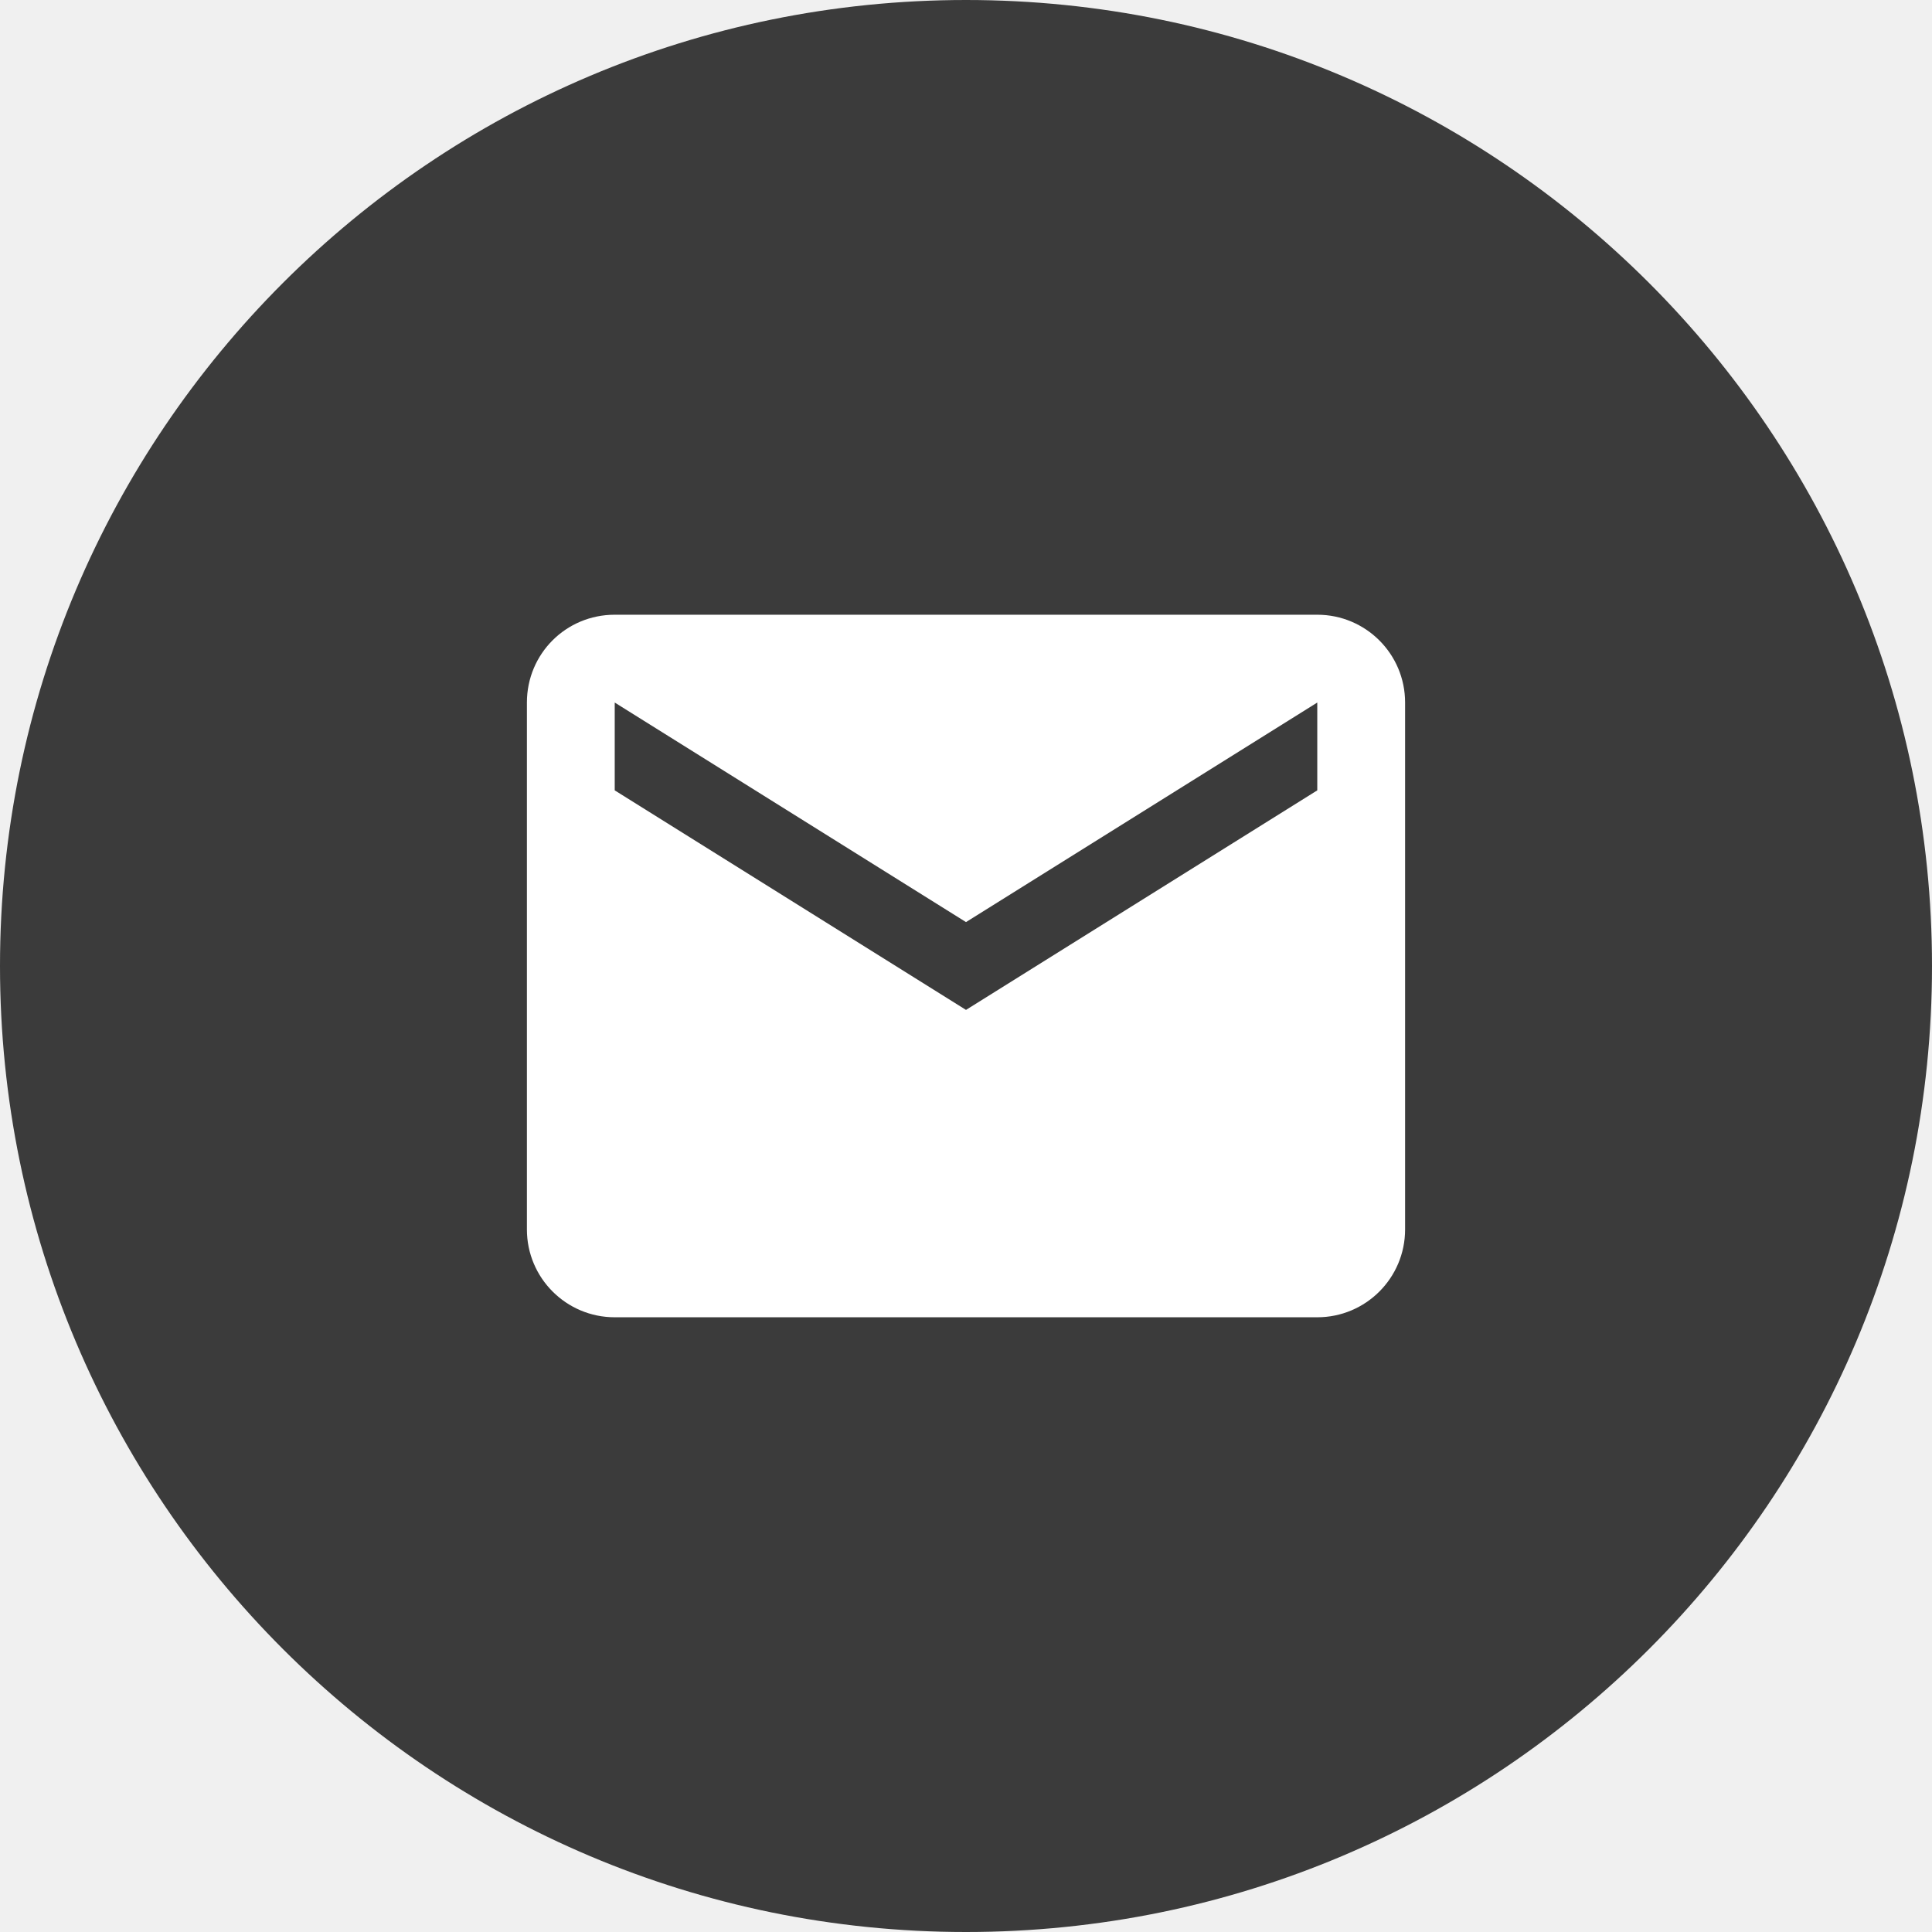
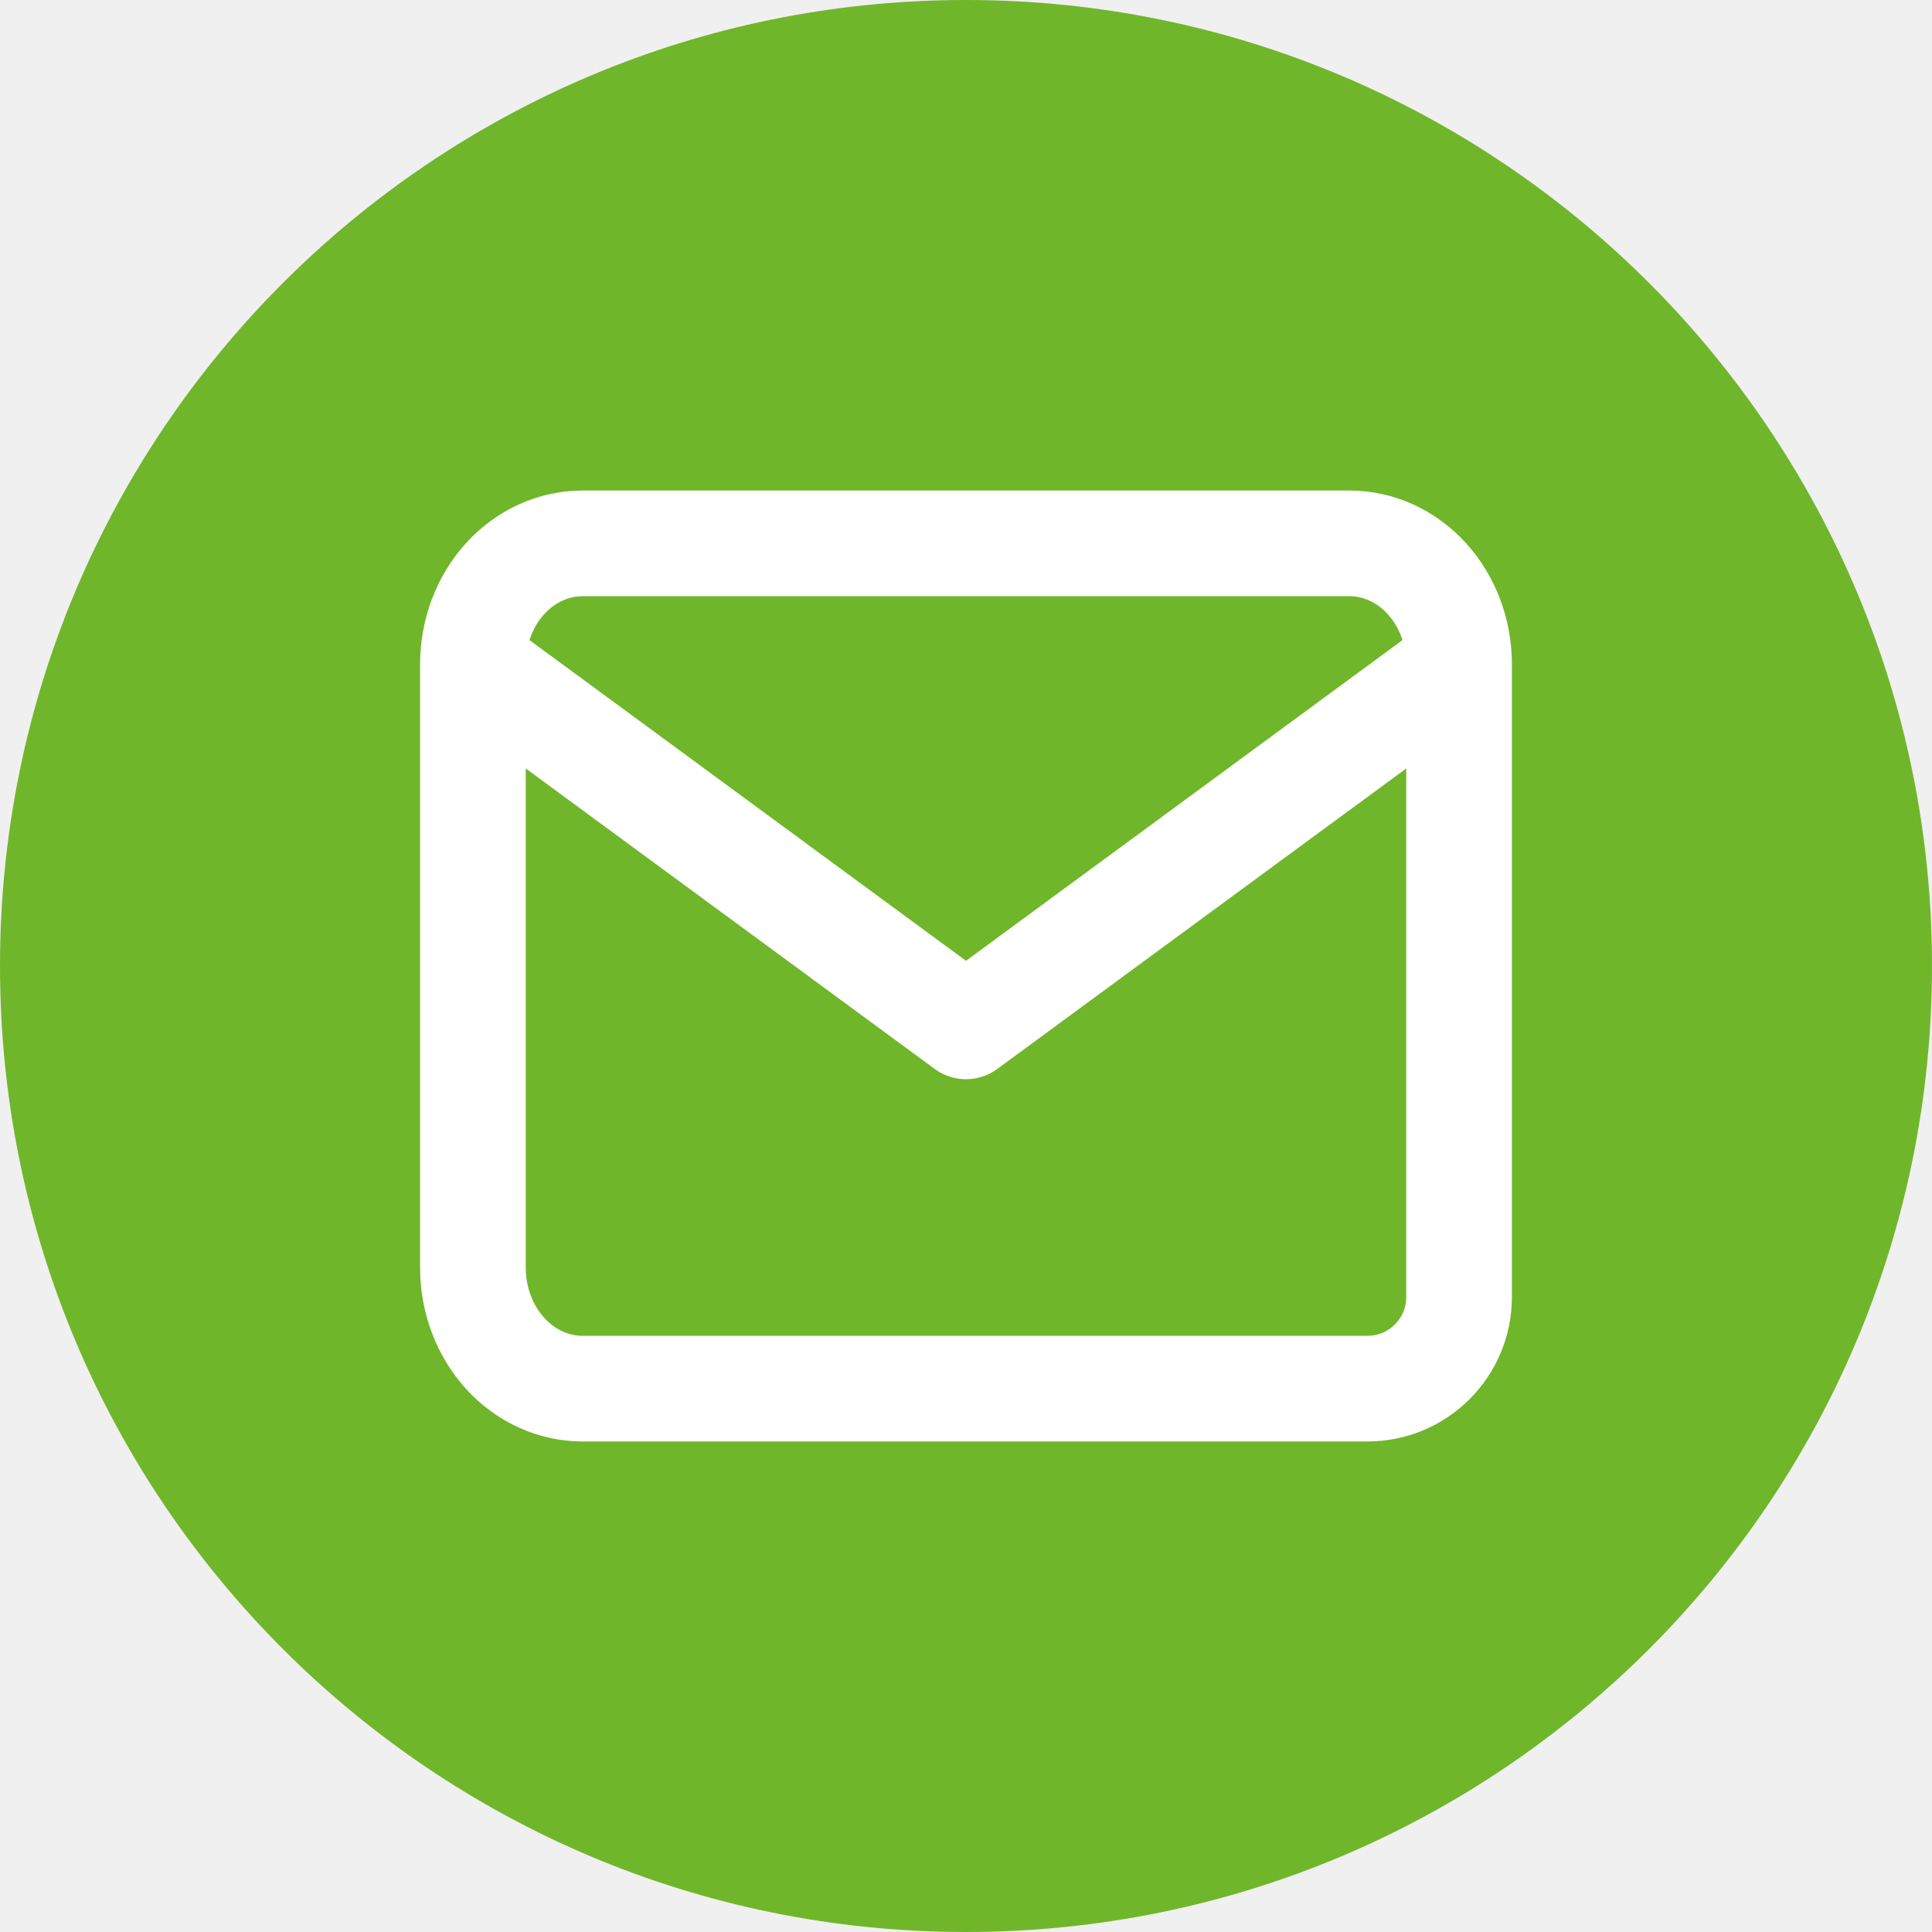
- <svg xmlns="http://www.w3.org/2000/svg" viewBox="0 0 44 44" height="22" width="22" version="1.1">
-   <circle r="22" cx="22" cy="22" fill="#3B3B3B" />
-   <g transform="translate(10, 10)">
-     <path fill="#fff" d="M20,8L12,13L4,8V6L12,11L20,6M20,4H4C2.89,4 2,4.89 2,6V18A2,2 0 0,0 4,20H20A2,2 0 0,0 22,18V6C22,4.89 21.1,4 20,4Z" />
+ <svg xmlns="http://www.w3.org/2000/svg" viewBox="0 0 24 24" height="22" width="22" version="1.1">
+   <circle r="12" cx="12" cy="12" fill="#70B62B" />
+   <g transform="translate(5, 5)">
+     <svg width="14" height="14" viewBox="0 0 16 14" fill="none">
+       <path d="M1 2.714V11.286C1 11.74 1.164 12.176 1.456 12.498C1.747 12.819 2.143 13 2.556 13H13.7C14.418 13 15 12.418 15 11.7V2.714M1 2.714C1 2.26 1.164 1.824 1.456 1.502C1.747 1.181 2.143 1 2.556 1H13.444C13.857 1 14.253 1.181 14.544 1.502C14.836 1.824 15 2.26 15 2.714M1 2.714L8 7.857L15 2.714" stroke="white" stroke-width="1.5" stroke-linecap="round" stroke-linejoin="round" />
+     </svg>
  </g>
</svg>
